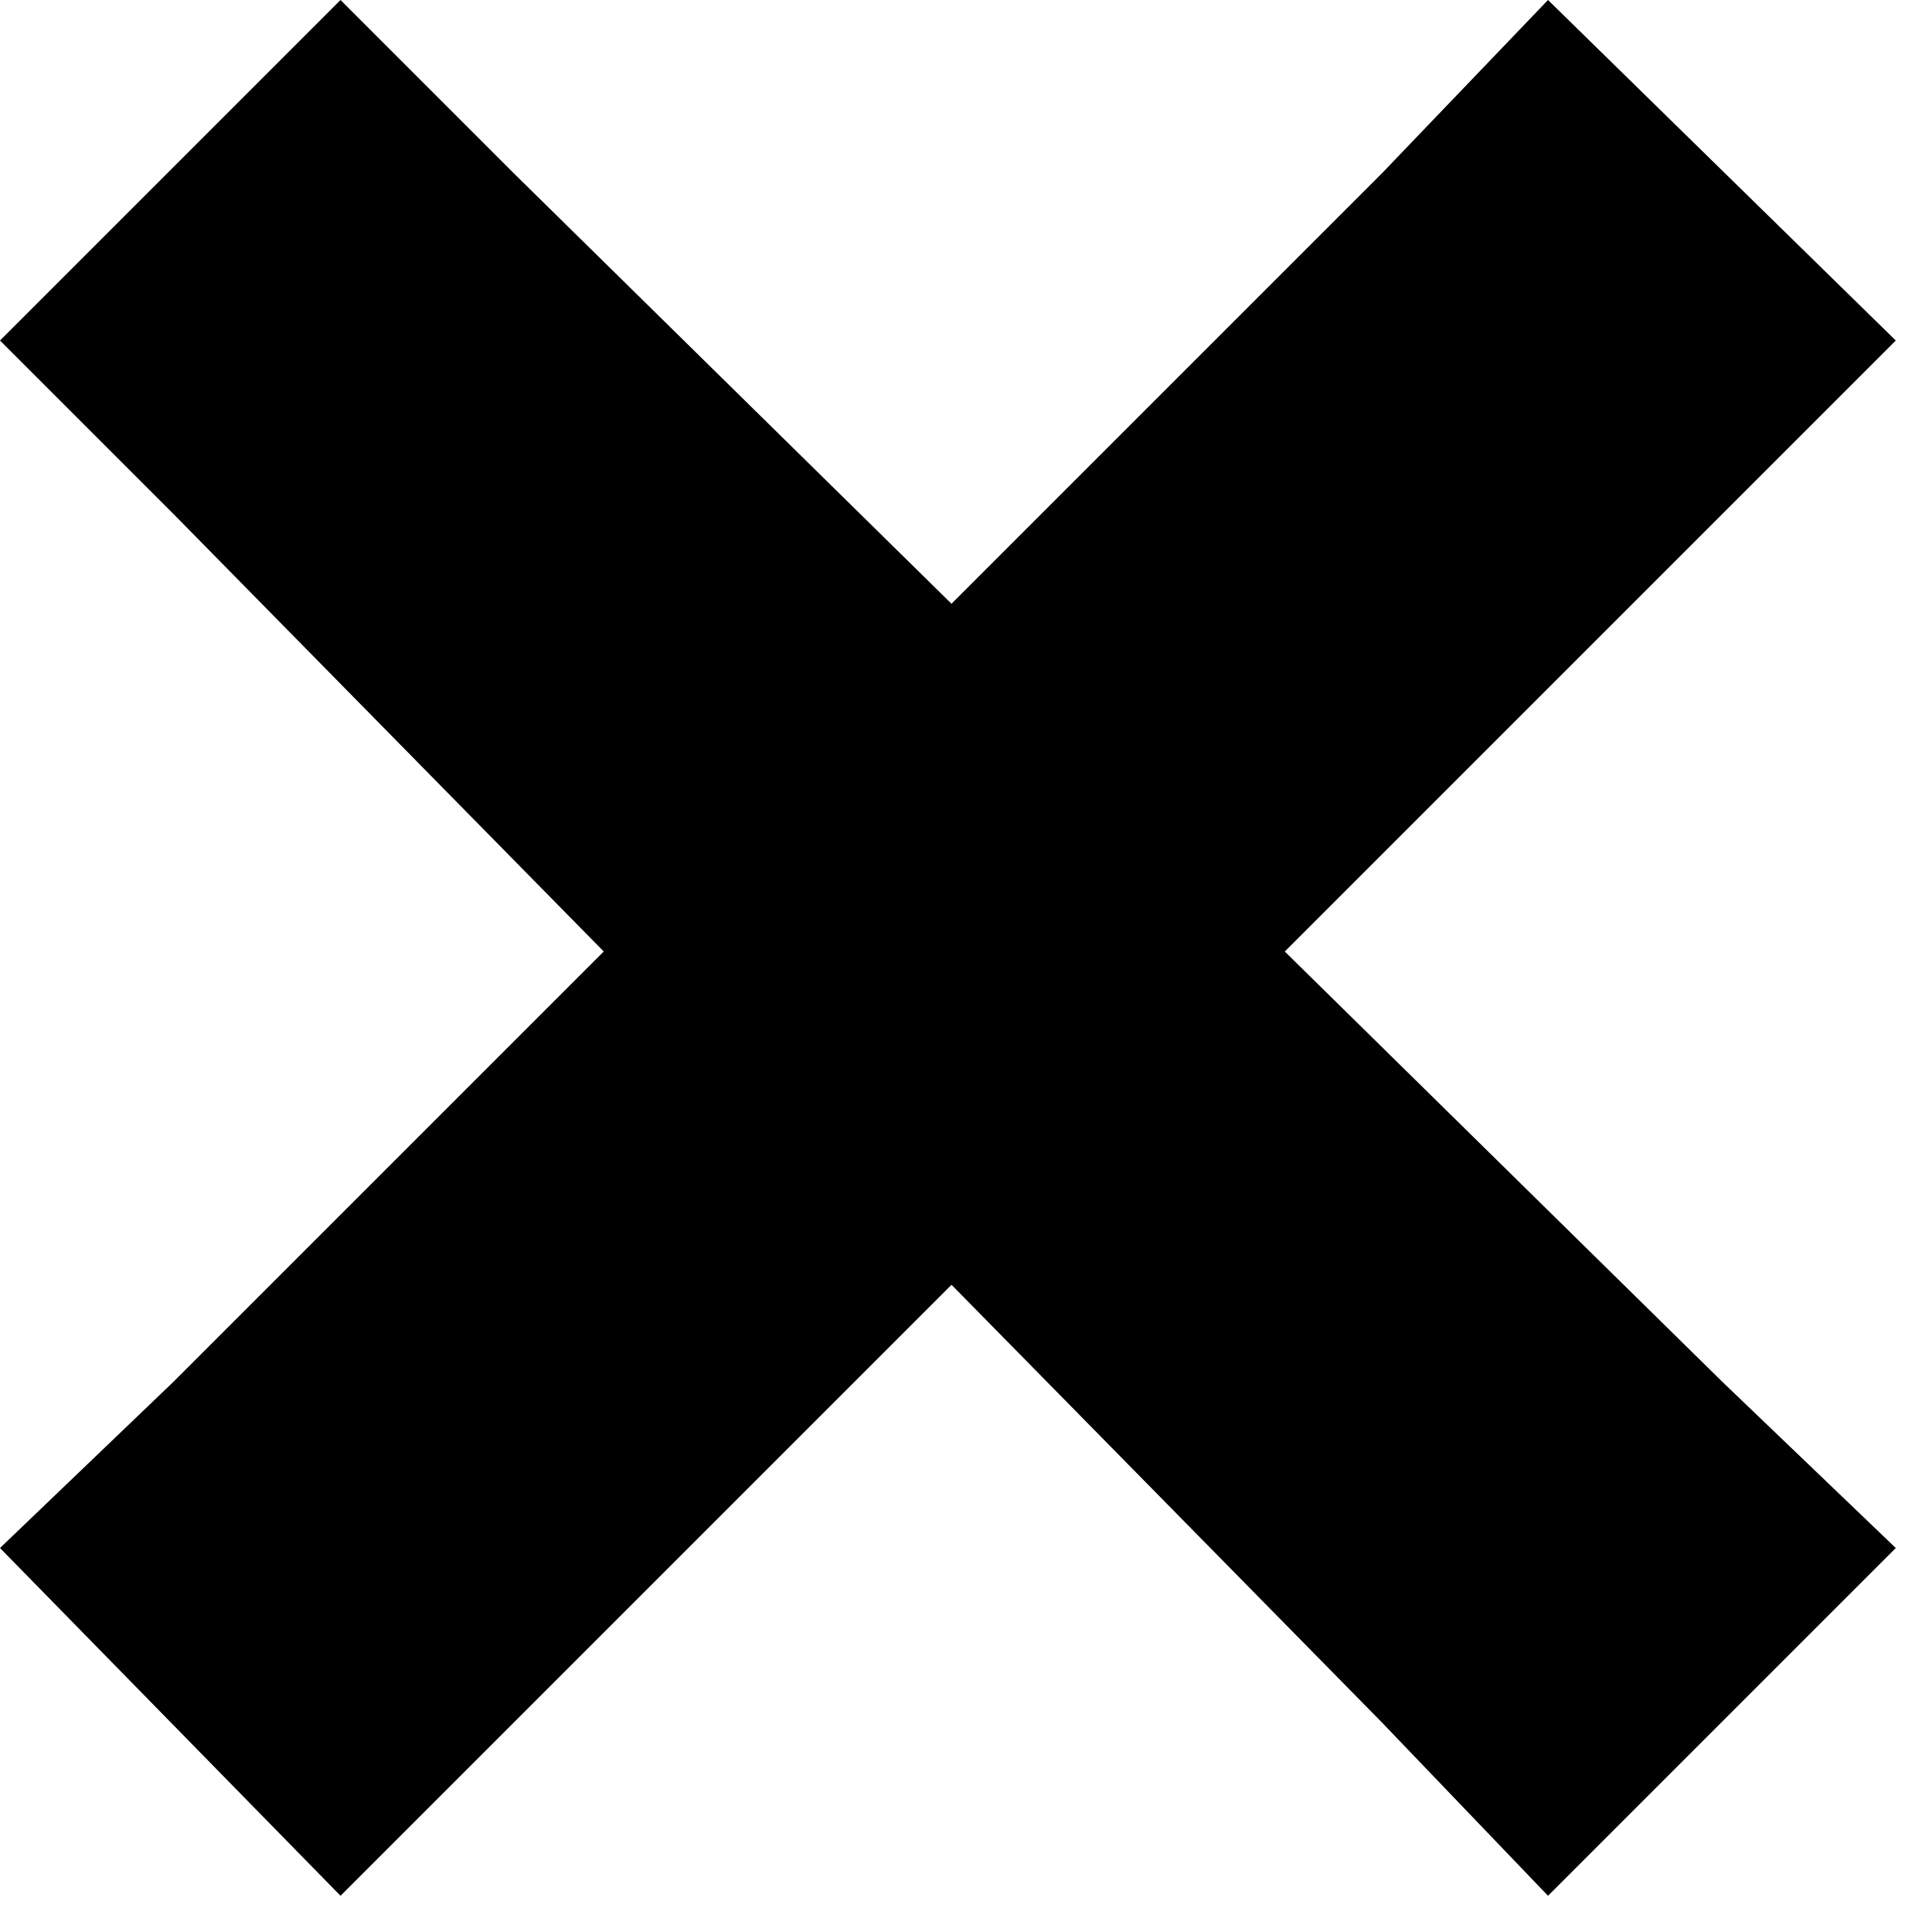
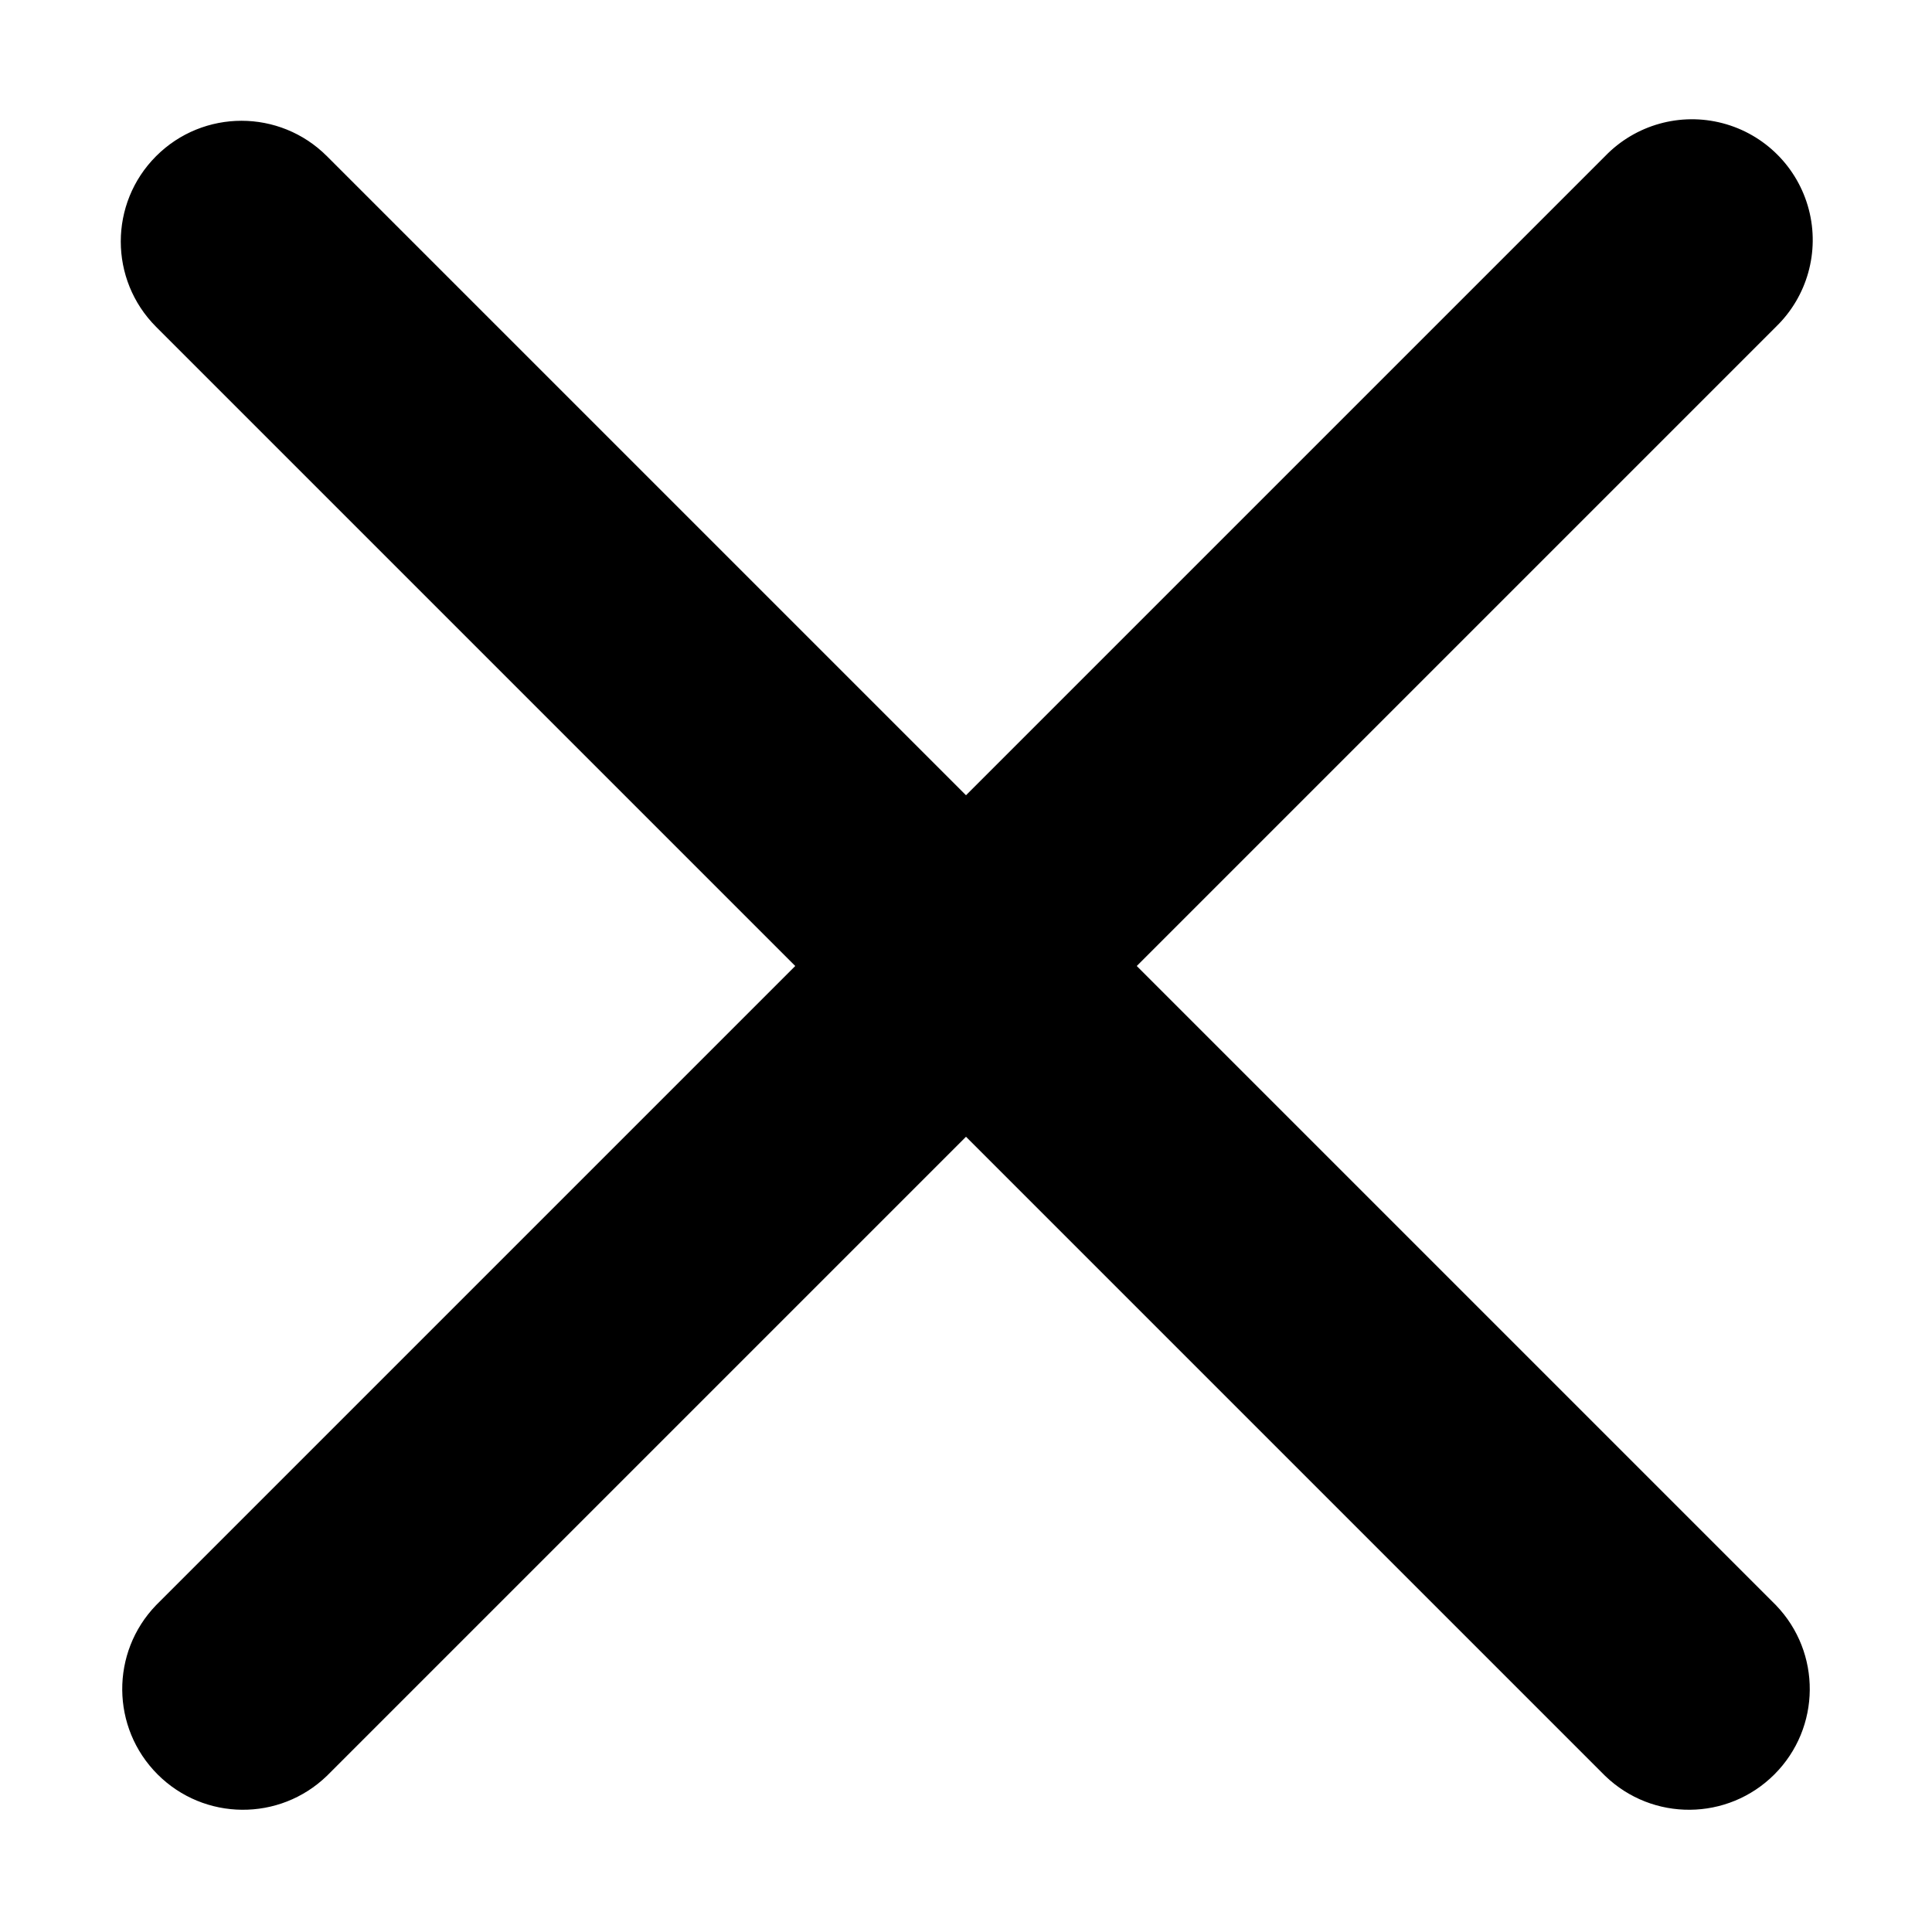
- <svg xmlns="http://www.w3.org/2000/svg" width="8px" height="8px" viewBox="0 0 8 8">
-   <path d="M1.41 0l-1.41 1.41.72.72 1.78 1.81-1.78 1.78-.72.69 1.41 1.44.72-.72 1.81-1.81 1.78 1.81.69.72 1.44-1.44-.72-.69-1.81-1.78 1.81-1.81.72-.72-1.44-1.41-.69.72-1.78 1.78-1.81-1.78-.72-.72z" />
+ <svg xmlns="http://www.w3.org/2000/svg" width="16px" height="16px" viewBox="0 0 16 16" fill="currentColor" class="bi bi-x-lg">
+   <path d="M1.293 1.293a1 1 0 0 1 1.414 0L8 6.586l5.293-5.293a1 1 0 1 1 1.414 1.414L9.414 8l5.293 5.293a1 1 0 0 1-1.414 1.414L8 9.414l-5.293 5.293a1 1 0 0 1-1.414-1.414L6.586 8 1.293 2.707a1 1 0 0 1 0-1.414z" />
</svg>
